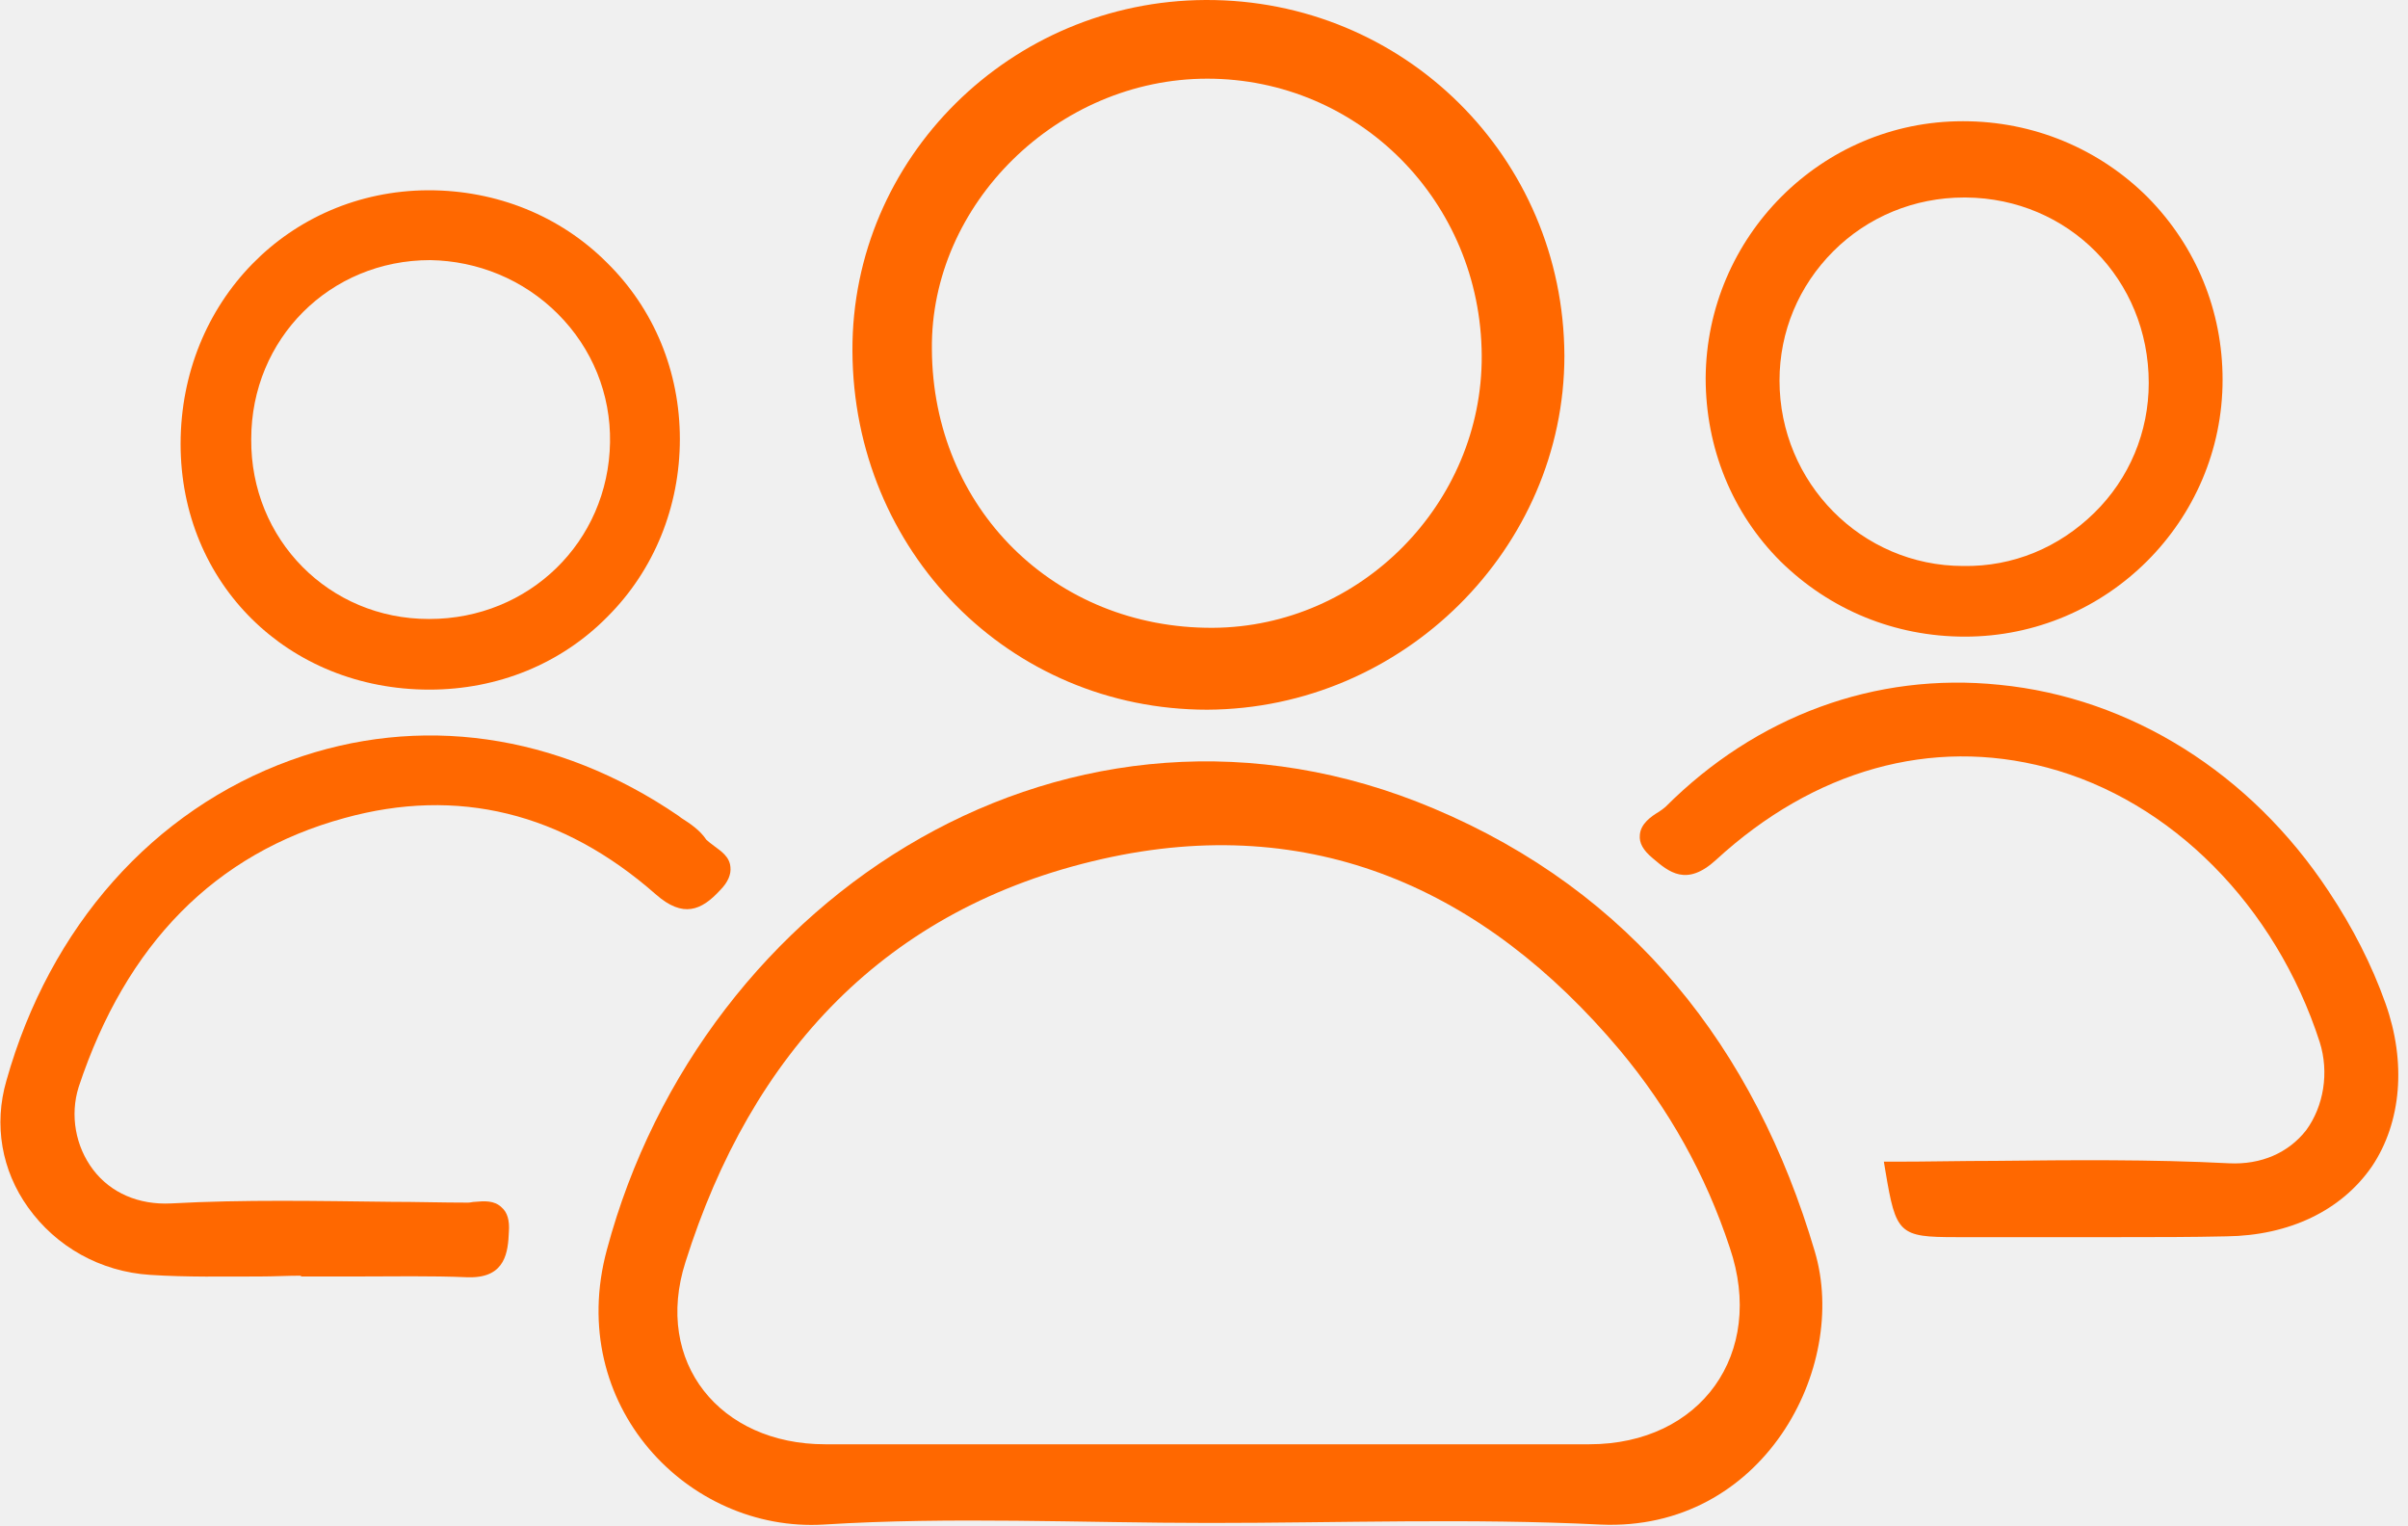
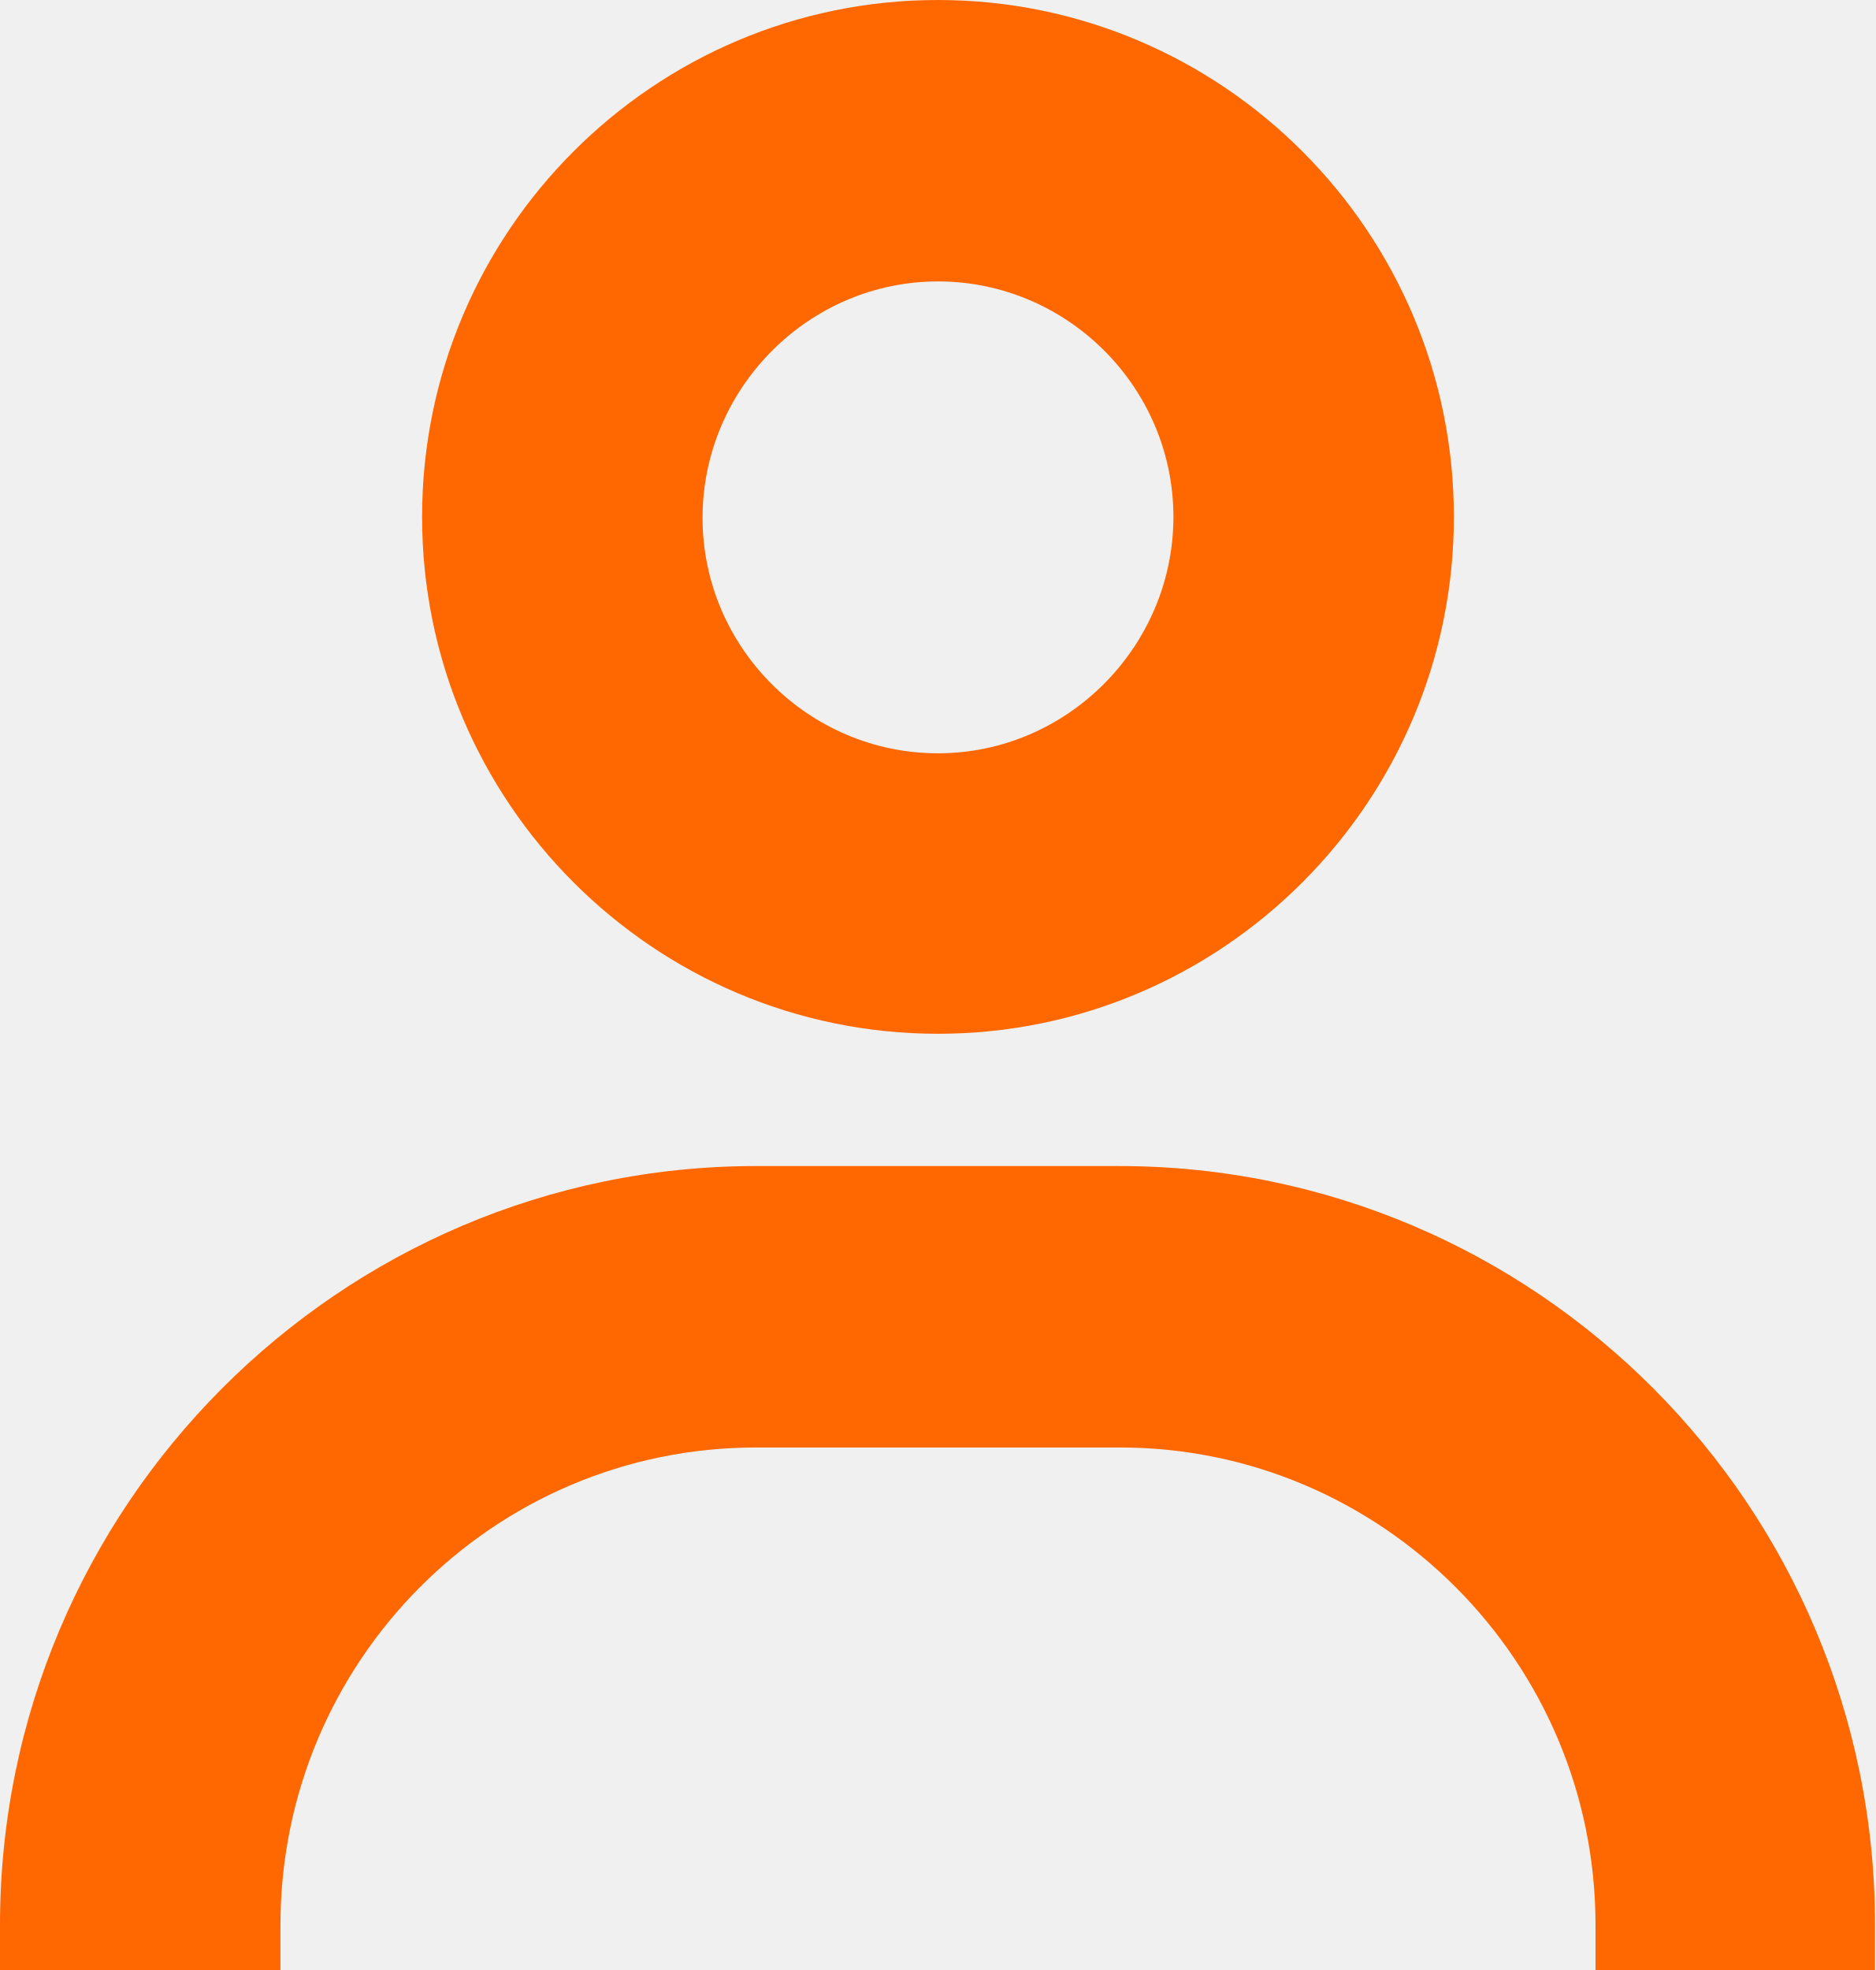
- <svg xmlns="http://www.w3.org/2000/svg" width="30" height="19" viewBox="0 0 30 19" fill="none">
-   <g clip-path="url(#clip0)">
-     <path d="M17.86 10.07C13.36 8.17 8.75 11.12 7.56 15.57C7.04 17.5 8.57 19.09 10.26 18.99C11.86 18.89 13.47 18.97 15.07 18.97C16.69 18.97 18.32 18.91 19.94 18.99C21.96 19.08 23.04 17.04 22.61 15.59C21.86 13.05 20.33 11.11 17.86 10.07ZM19.8 17.99C18.21 17.99 16.63 17.99 15.04 17.99C13.45 17.99 11.87 17.99 10.28 17.99C8.97 17.99 8.14 16.97 8.54 15.72C9.36 13.12 11.03 11.31 13.73 10.7C16.34 10.11 18.49 11.07 20.18 13.08C20.79 13.81 21.25 14.63 21.55 15.54C22 16.86 21.19 17.99 19.8 17.99Z" fill="#FF6800" />
-     <path d="M15.04 8.84C17.48 8.83 19.49 6.83 19.49 4.43C19.48 1.96 17.49 -0.01 15.02 -2.44316e-07C12.59 0.01 10.61 1.97 10.62 4.37C10.63 6.87 12.58 8.84 15.04 8.84ZM15.04 0.98C16.93 0.98 18.45 2.51 18.46 4.43C18.47 6.27 16.95 7.81 15.11 7.82C13.14 7.83 11.62 6.33 11.61 4.35C11.59 2.54 13.18 0.98 15.04 0.98Z" fill="#FF6800" />
-     <path d="M29.72 12.5C29.55 12.02 29.31 11.55 29.01 11.1C28.04 9.63 26.54 8.69 24.91 8.53C23.36 8.37 21.88 8.92 20.75 10.05C20.74 10.06 20.7 10.09 20.67 10.11C20.57 10.17 20.44 10.26 20.43 10.4C20.42 10.5 20.47 10.59 20.59 10.69C20.79 10.86 21.01 11.05 21.38 10.71C22.6 9.59 24.06 9.18 25.5 9.56C27.05 9.97 28.35 11.28 28.9 12.98C29.02 13.36 28.95 13.78 28.73 14.08C28.51 14.36 28.17 14.51 27.77 14.49C26.8 14.44 25.81 14.45 24.85 14.46C24.43 14.46 24.02 14.47 23.6 14.47H23.47L23.49 14.59C23.62 15.37 23.66 15.41 24.37 15.41C24.7 15.41 25.04 15.41 25.37 15.41C25.72 15.41 26.07 15.41 26.42 15.41C26.86 15.41 27.3 15.41 27.74 15.4C28.52 15.39 29.17 15.08 29.55 14.53C29.92 13.98 29.98 13.23 29.72 12.5Z" fill="#FF6800" />
-     <path d="M5.92 14.97C5.89 14.97 5.86 14.98 5.83 14.98C5.51 14.98 5.19 14.97 4.87 14.97C3.97 14.96 3.04 14.94 2.13 14.99C1.73 15.01 1.38 14.86 1.16 14.57C0.94 14.28 0.87 13.89 0.98 13.54C1.57 11.76 2.68 10.63 4.29 10.19C5.7 9.8 7.01 10.12 8.17 11.14C8.51 11.44 8.74 11.34 8.97 11.09C9.07 10.99 9.11 10.89 9.1 10.8C9.09 10.67 8.98 10.6 8.9 10.54C8.86 10.51 8.82 10.48 8.8 10.46C8.72 10.34 8.6 10.26 8.49 10.19L8.45 10.16C6.94 9.13 5.22 8.89 3.62 9.47C1.91 10.09 0.62 11.54 0.08 13.46C-0.08 14.01 0.02 14.58 0.35 15.04C0.7 15.53 1.25 15.84 1.87 15.88C2.33 15.91 2.79 15.9 3.24 15.9C3.41 15.9 3.58 15.89 3.75 15.89V15.9H3.86C4.05 15.9 4.25 15.9 4.44 15.9C4.9 15.9 5.37 15.89 5.83 15.91C5.84 15.91 5.85 15.91 5.86 15.91C6.3 15.91 6.33 15.59 6.34 15.34C6.35 15.2 6.32 15.1 6.25 15.04C6.16 14.95 6.03 14.96 5.92 14.97Z" fill="#FF6800" />
-     <path d="M24.48 7.93C24.49 7.93 24.49 7.93 24.48 7.93C26.25 7.93 27.69 6.49 27.69 4.73C27.69 3.87 27.36 3.07 26.76 2.46C26.15 1.85 25.33 1.51 24.46 1.51H24.45C22.69 1.51 21.26 2.95 21.25 4.71C21.25 5.58 21.58 6.39 22.18 6.99C22.8 7.6 23.61 7.93 24.48 7.93ZM22.17 4.74C22.17 4.13 22.41 3.56 22.84 3.13C23.27 2.7 23.85 2.46 24.47 2.46C24.48 2.46 24.48 2.46 24.49 2.46C25.77 2.47 26.77 3.48 26.77 4.77C26.77 5.38 26.53 5.96 26.09 6.39C25.65 6.82 25.08 7.06 24.46 7.05C23.19 7.05 22.17 6.01 22.17 4.74Z" fill="#FF6800" />
-     <path d="M5.35 8.59C6.2 8.59 6.99 8.27 7.57 7.68C8.15 7.1 8.47 6.31 8.47 5.47C8.47 4.63 8.15 3.85 7.56 3.27C6.98 2.69 6.19 2.37 5.34 2.37H5.33C3.6 2.38 2.25 3.76 2.25 5.53C2.25 7.27 3.59 8.59 5.35 8.59ZM6.95 3.91C7.38 4.34 7.61 4.91 7.6 5.51C7.58 6.75 6.59 7.71 5.35 7.71C5.35 7.71 5.35 7.71 5.34 7.71C4.1 7.71 3.12 6.72 3.13 5.47C3.13 4.22 4.11 3.24 5.36 3.24C5.95 3.25 6.52 3.48 6.95 3.91Z" fill="#FF6800" />
-   </g>
-   <defs>
-     <clipPath id="clip0">
-       <rect width="29.88" height="19" fill="white" />
-     </clipPath>
-   </defs>
+ <svg xmlns="http://www.w3.org/2000/svg" width="20" height="21" viewBox="0 0 20 21" fill="none">
+   <path d="M10 3C11.38 3 12.51 4.13 12.51 5.51C12.51 6.89 11.38 8.03 10 8.03C8.62 8.03 7.49 6.9 7.49 5.52C7.49 4.14 8.62 3 10 3ZM10 0C6.97 0 4.5 2.47 4.5 5.51C4.5 8.55 6.97 11.02 10 11.02C13.03 11.02 15.5 8.55 15.5 5.51C15.5 2.47 13.03 0 10 0Z" fill="#FF6800" />
+   <path d="M20 21H17.01V20.52C17.01 17.71 14.73 15.43 11.94 15.43H8.06C5.26 15.43 2.99 17.71 2.99 20.52V21H0V20.52C0 16.06 3.62 12.43 8.06 12.43H11.93C16.38 12.43 19.99 16.06 19.99 20.52V21H20Z" fill="#FF6800" />
</svg>
